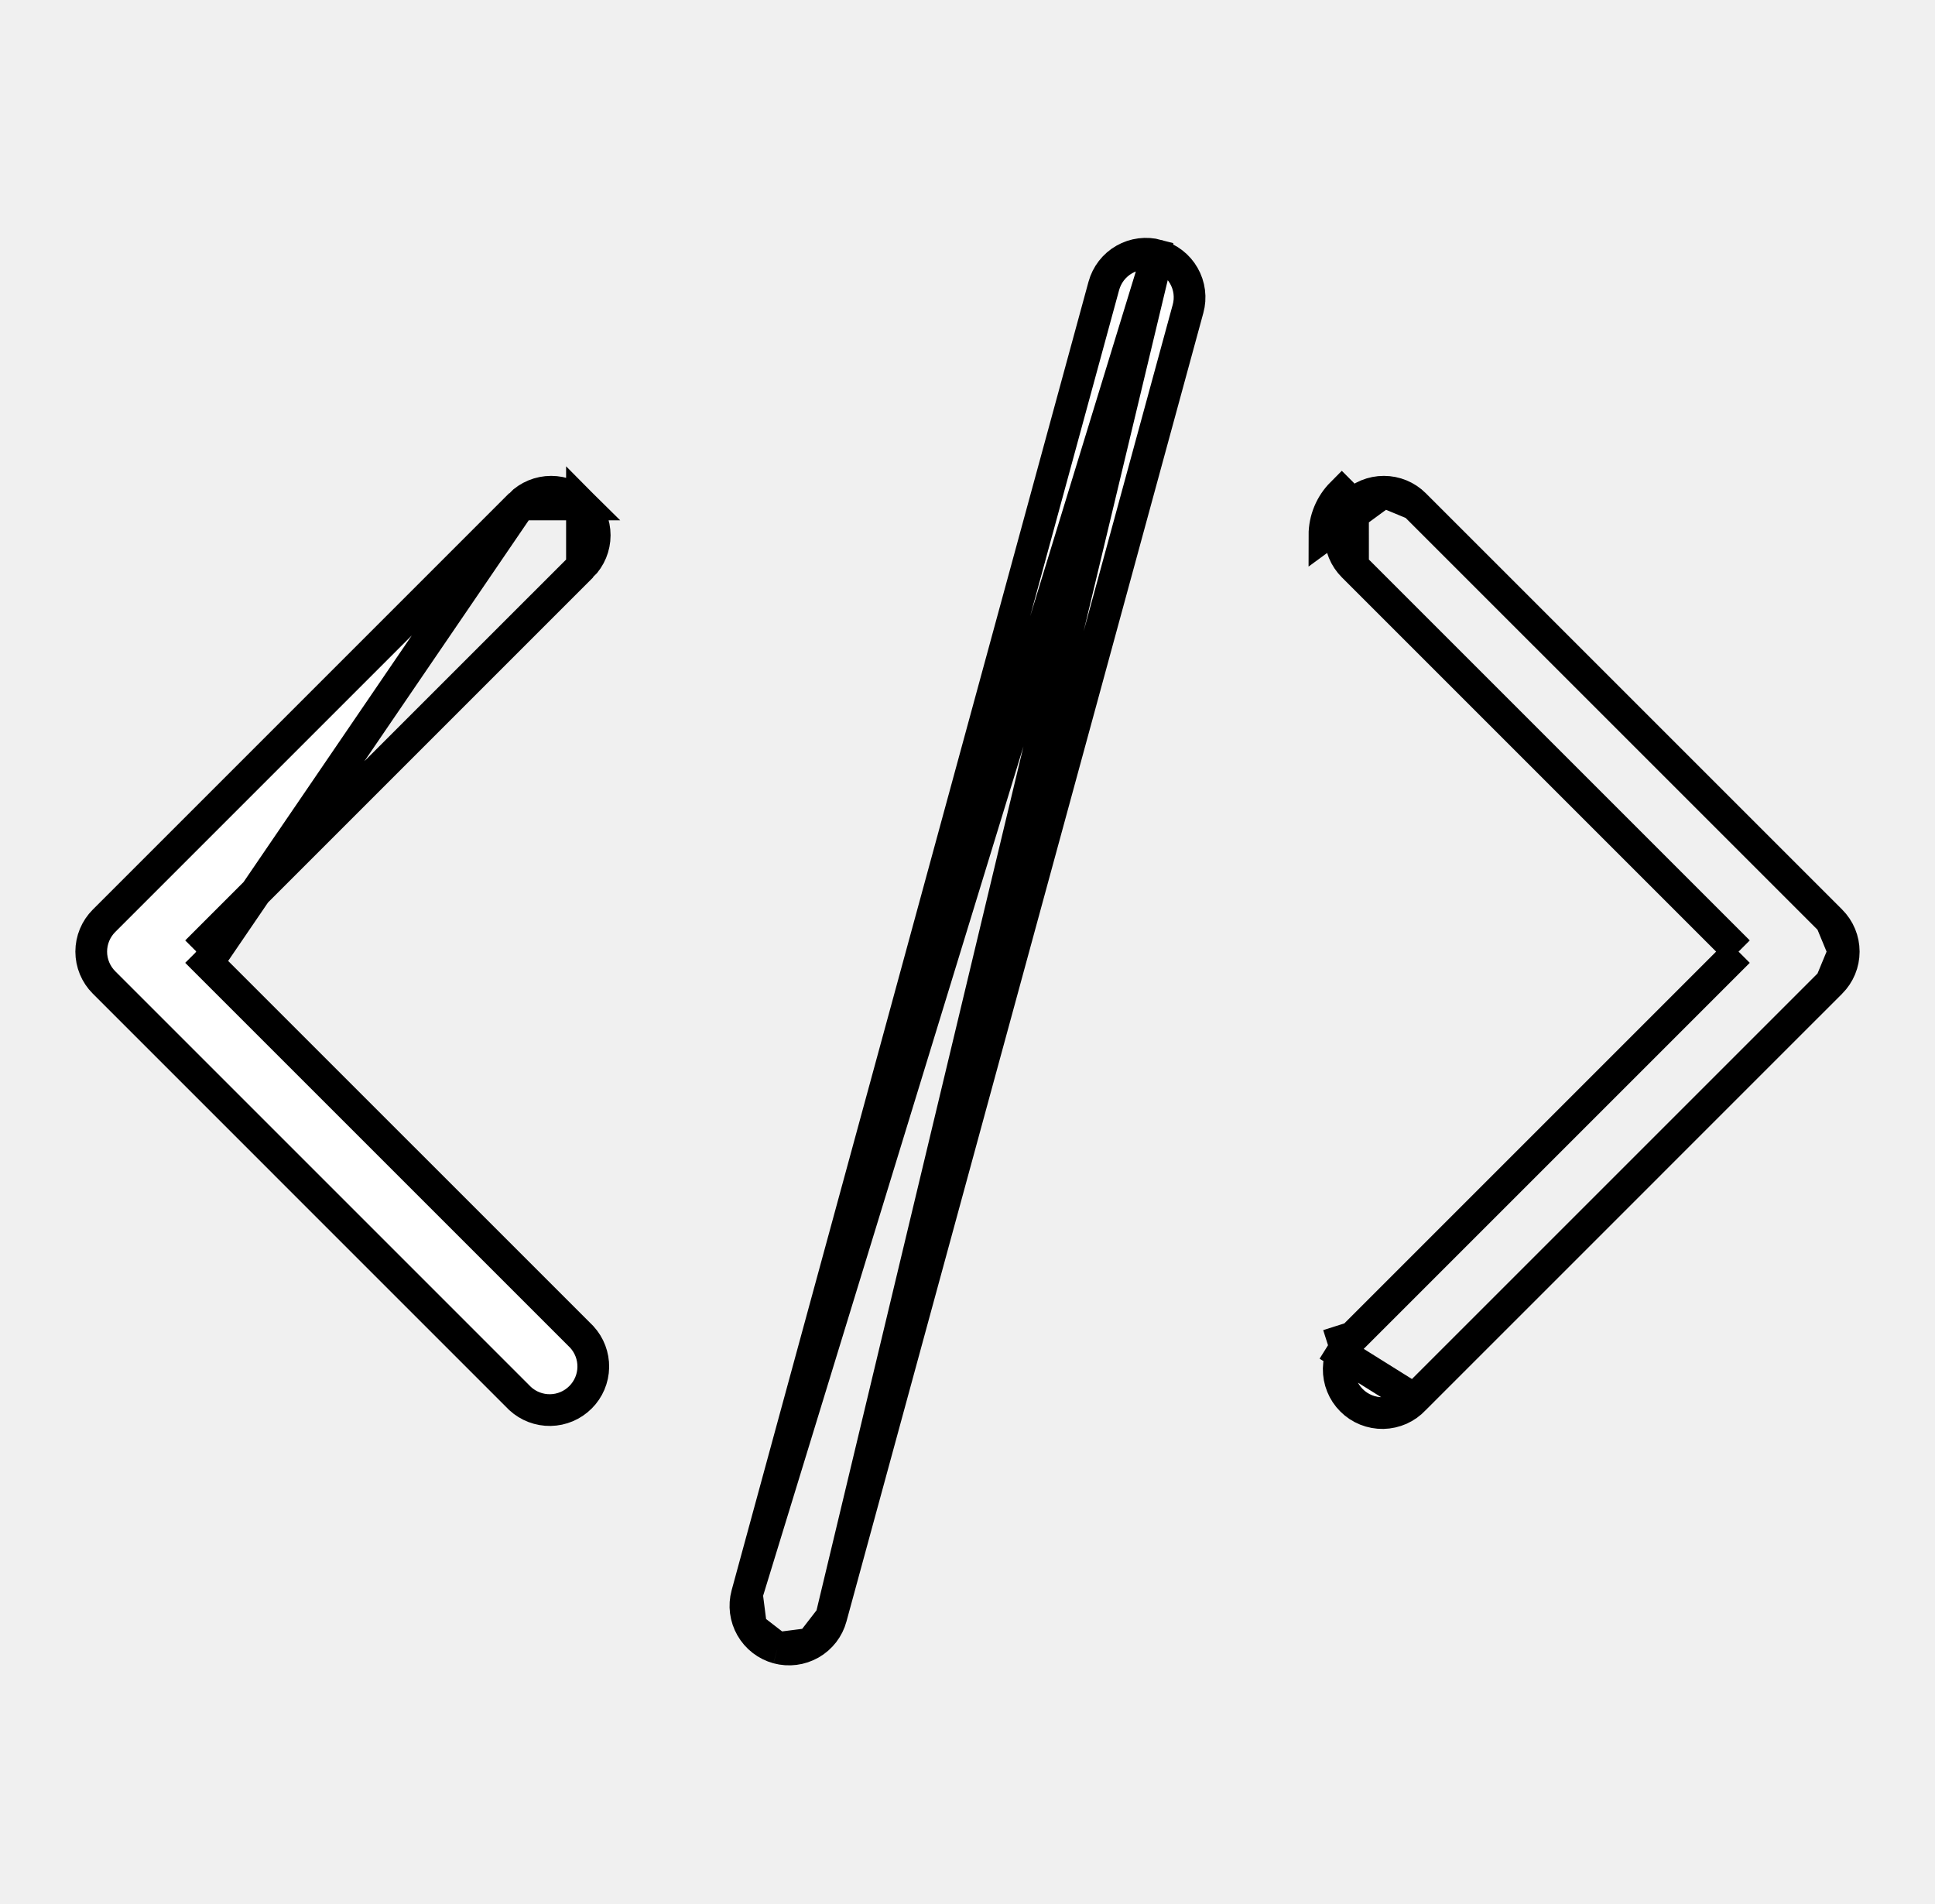
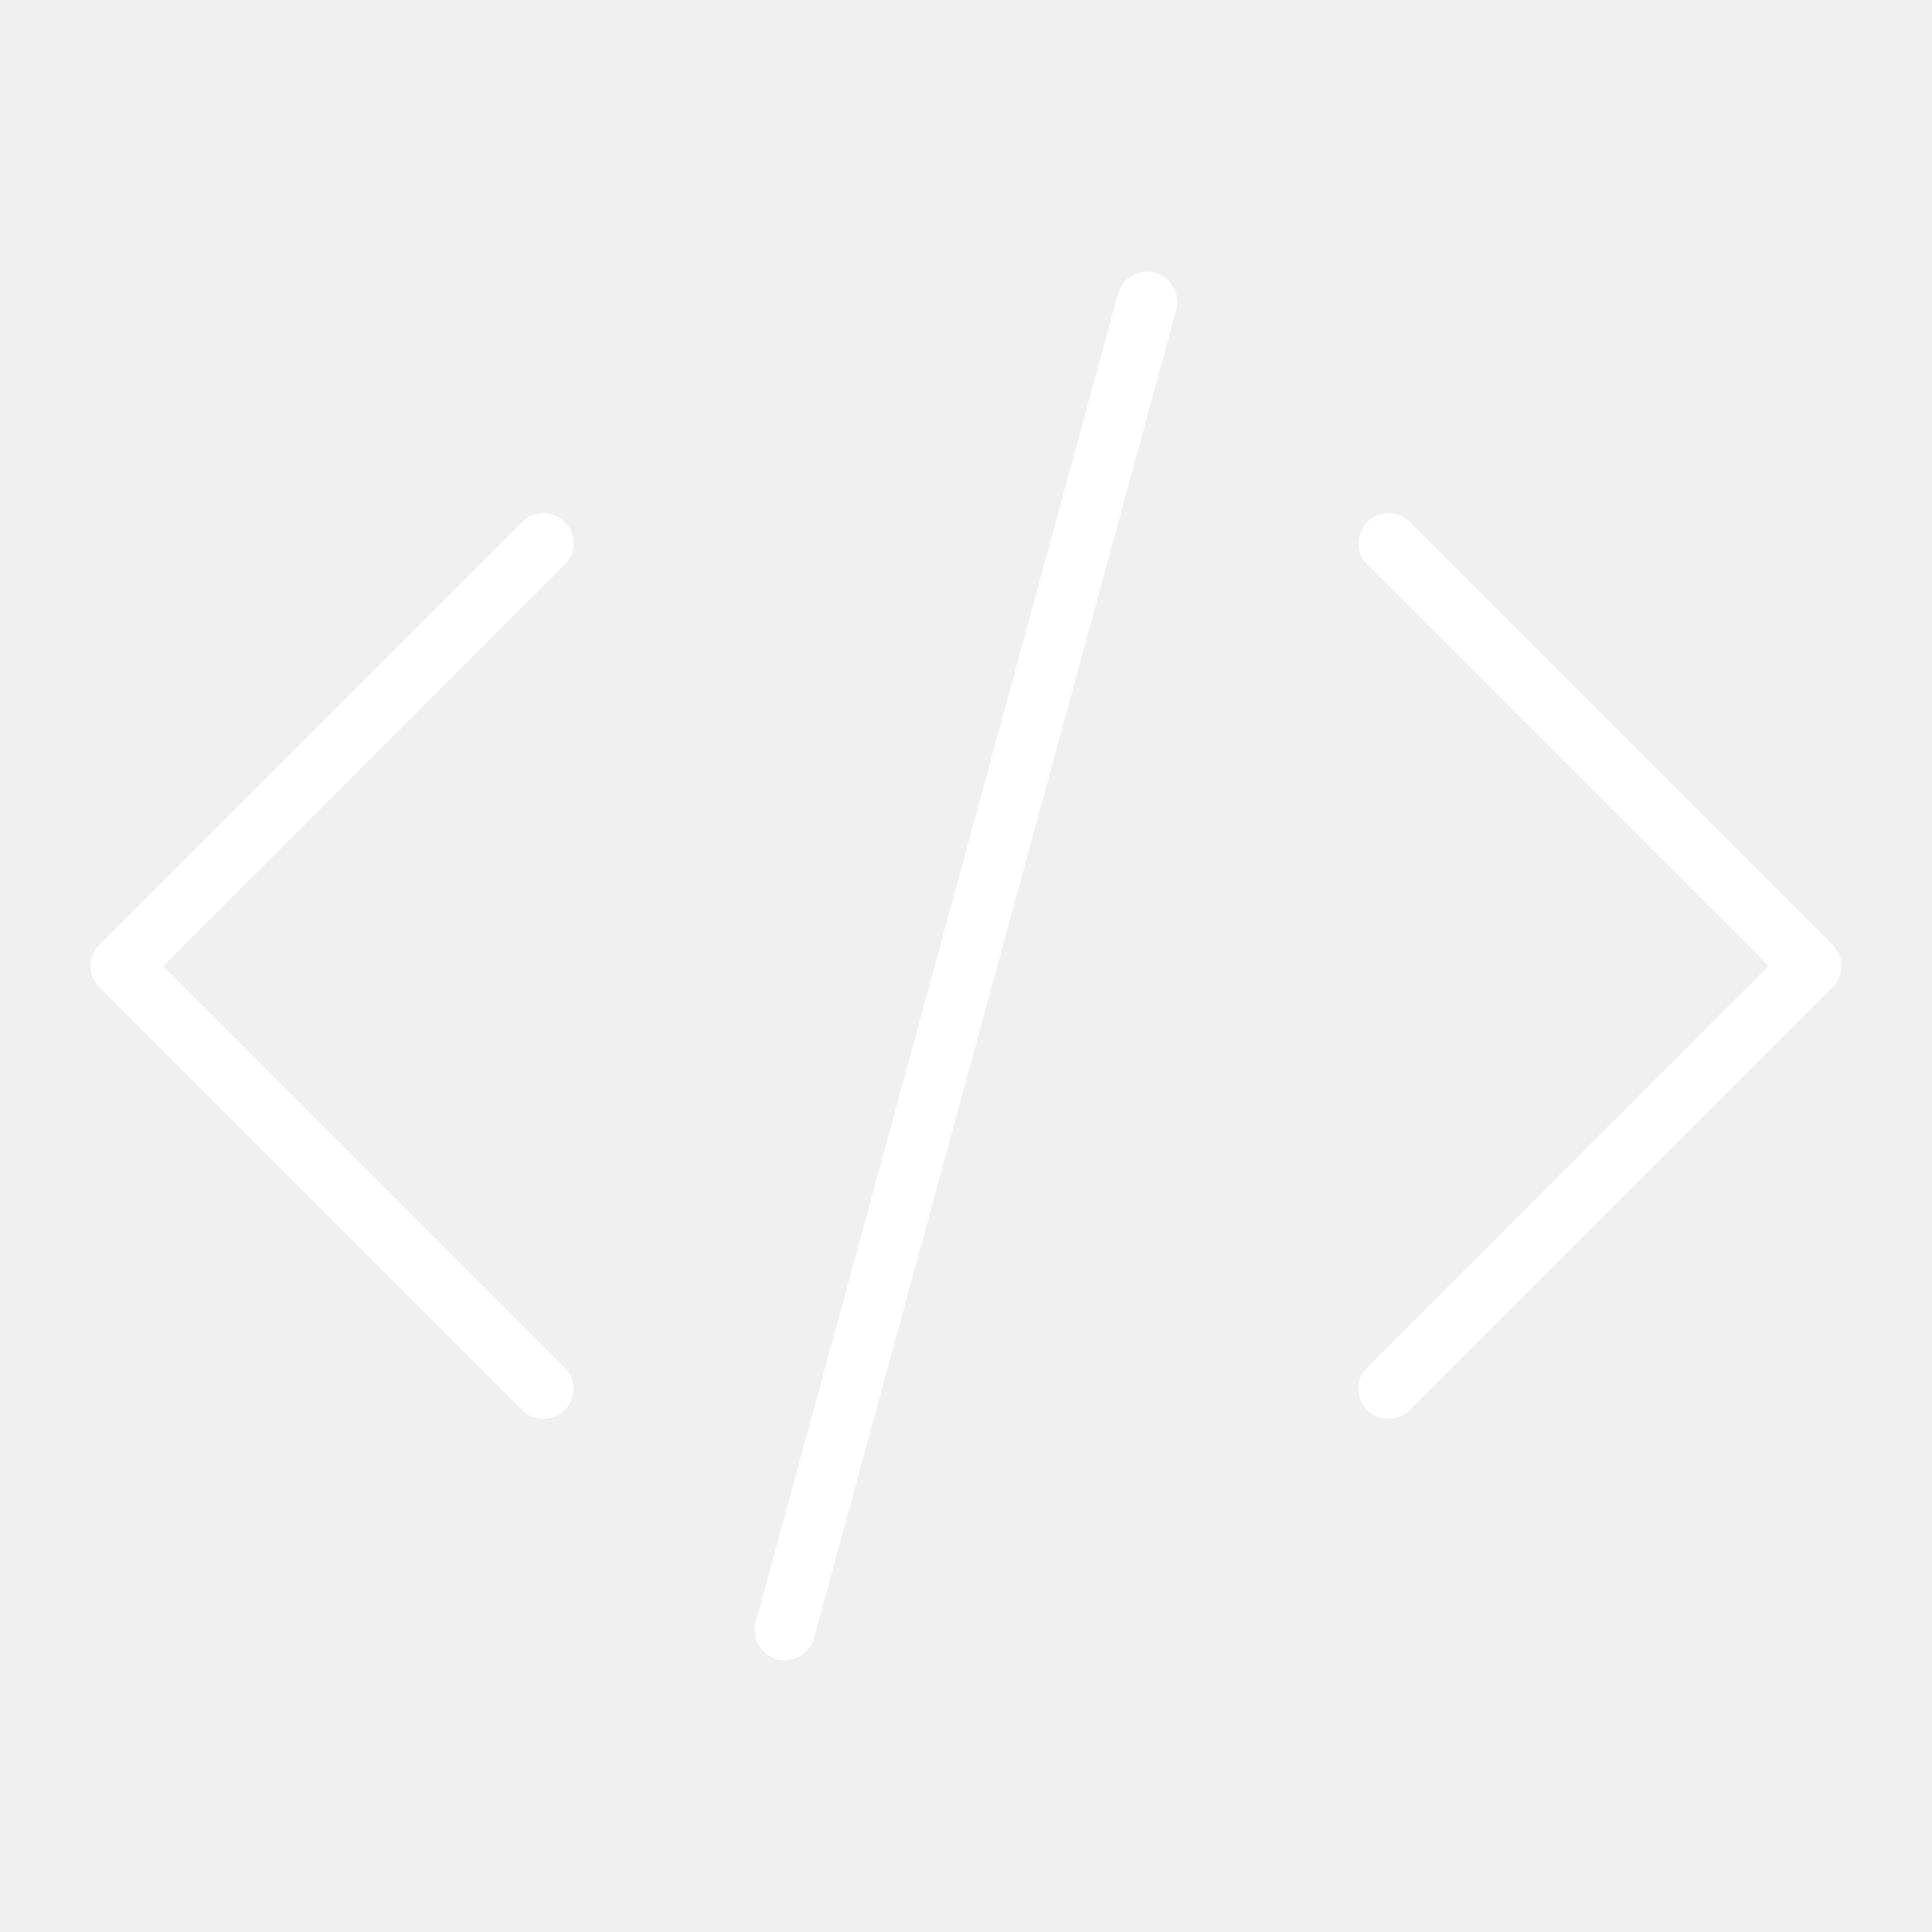
- <svg xmlns="http://www.w3.org/2000/svg" width="61" height="60" viewBox="0 0 61 60" fill="none">
-   <path d="M36.486 8.048L36.486 8.047C36.312 8 36.13 7.987 35.95 8.01C35.771 8.033 35.598 8.091 35.441 8.181C35.285 8.27 35.147 8.39 35.036 8.533C34.926 8.676 34.845 8.839 34.797 9.014L34.797 9.014L23.547 50.264L36.486 8.048ZM36.486 8.048C36.661 8.095 36.824 8.176 36.967 8.287C37.11 8.397 37.23 8.535 37.319 8.692C37.409 8.848 37.467 9.021 37.49 9.201C37.513 9.38 37.5 9.562 37.452 9.736C37.452 9.736 37.452 9.736 37.452 9.736L26.202 50.986L26.202 50.986M36.486 8.048L26.202 50.986M26.202 50.986C26.107 51.338 25.875 51.638 25.558 51.819M26.202 50.986L25.558 51.819M44.59 44.103L44.596 44.096L57.721 30.972L44.59 44.103ZM44.59 44.103L44.584 44.109M44.59 44.103L44.584 44.109M44.584 44.109C44.458 44.244 44.306 44.353 44.138 44.428C43.969 44.503 43.787 44.543 43.602 44.547C43.418 44.55 43.234 44.516 43.063 44.447C42.892 44.378 42.736 44.275 42.606 44.144C42.475 44.014 42.372 43.858 42.303 43.687C42.234 43.516 42.2 43.332 42.203 43.148C42.206 42.963 42.247 42.781 42.322 42.612L41.865 42.409M44.584 44.109L41.865 42.409M41.865 42.409L42.322 42.612C42.397 42.444 42.506 42.292 42.641 42.166L42.647 42.16M41.865 42.409L42.647 42.16M42.647 42.16L42.653 42.154M42.647 42.16L42.653 42.154M42.653 42.154L54.453 30.354L54.807 30M42.653 42.154L54.807 30M54.807 30L54.453 29.646M54.807 30L54.453 29.646M54.453 29.646L42.654 17.847M54.453 29.646L42.654 17.847M6.193 30L6.546 29.646L18.346 17.847L6.193 30ZM6.193 30L6.546 30.354M6.193 30L6.546 30.354M6.546 30.354L18.34 42.147C18.579 42.407 18.709 42.749 18.703 43.102C18.697 43.459 18.552 43.799 18.3 44.05C18.048 44.302 17.709 44.447 17.352 44.453C16.999 44.459 16.657 44.329 16.397 44.09L3.279 30.972C3.021 30.714 2.876 30.364 2.876 30C2.876 29.636 3.021 29.286 3.279 29.028L16.403 15.904L6.546 30.354ZM25.558 51.819C25.241 52 24.866 52.048 24.514 51.953M25.558 51.819L24.514 51.953M24.514 51.953C24.162 51.857 23.862 51.625 23.681 51.308M24.514 51.953L23.681 51.308M23.681 51.308C23.5 50.992 23.451 50.616 23.547 50.264L23.681 51.308ZM43.625 15.502C43.261 15.502 42.911 15.646 42.654 15.903C42.653 15.903 42.653 15.904 42.653 15.904M43.625 15.502L41.752 16.875C41.752 16.378 41.949 15.902 42.3 15.55L42.653 15.904M43.625 15.502C43.989 15.502 44.339 15.646 44.596 15.904M43.625 15.502L44.596 15.904M42.653 15.904C42.396 16.162 42.252 16.511 42.252 16.875C42.252 17.239 42.396 17.589 42.654 17.847M42.653 15.904L42.654 17.847M44.596 15.904L57.721 29.028L44.596 15.904ZM58.123 30C58.123 29.636 57.979 29.286 57.721 29.029L58.123 30ZM58.123 30C58.123 30.364 57.979 30.714 57.721 30.971L58.123 30ZM18.346 15.904C18.088 15.646 17.739 15.502 17.375 15.502C17.011 15.502 16.661 15.646 16.403 15.904H18.346ZM18.346 15.904C18.604 16.161 18.748 16.511 18.748 16.875C18.748 17.239 18.604 17.589 18.346 17.846V15.904Z" fill="white" stroke="black" />
+ <svg xmlns="http://www.w3.org/2000/svg" fill="none" viewBox="0 0 24 24" stroke-width="0.75" stroke="#fff" class="size-6">
+   <path stroke-linecap="round" stroke-linejoin="round" d="M17.25 6.75 22.5 12l-5.25 5.25m-10.5 0L1.5 12l5.25-5.25m7.5-3-4.5 16.5" />
</svg>
